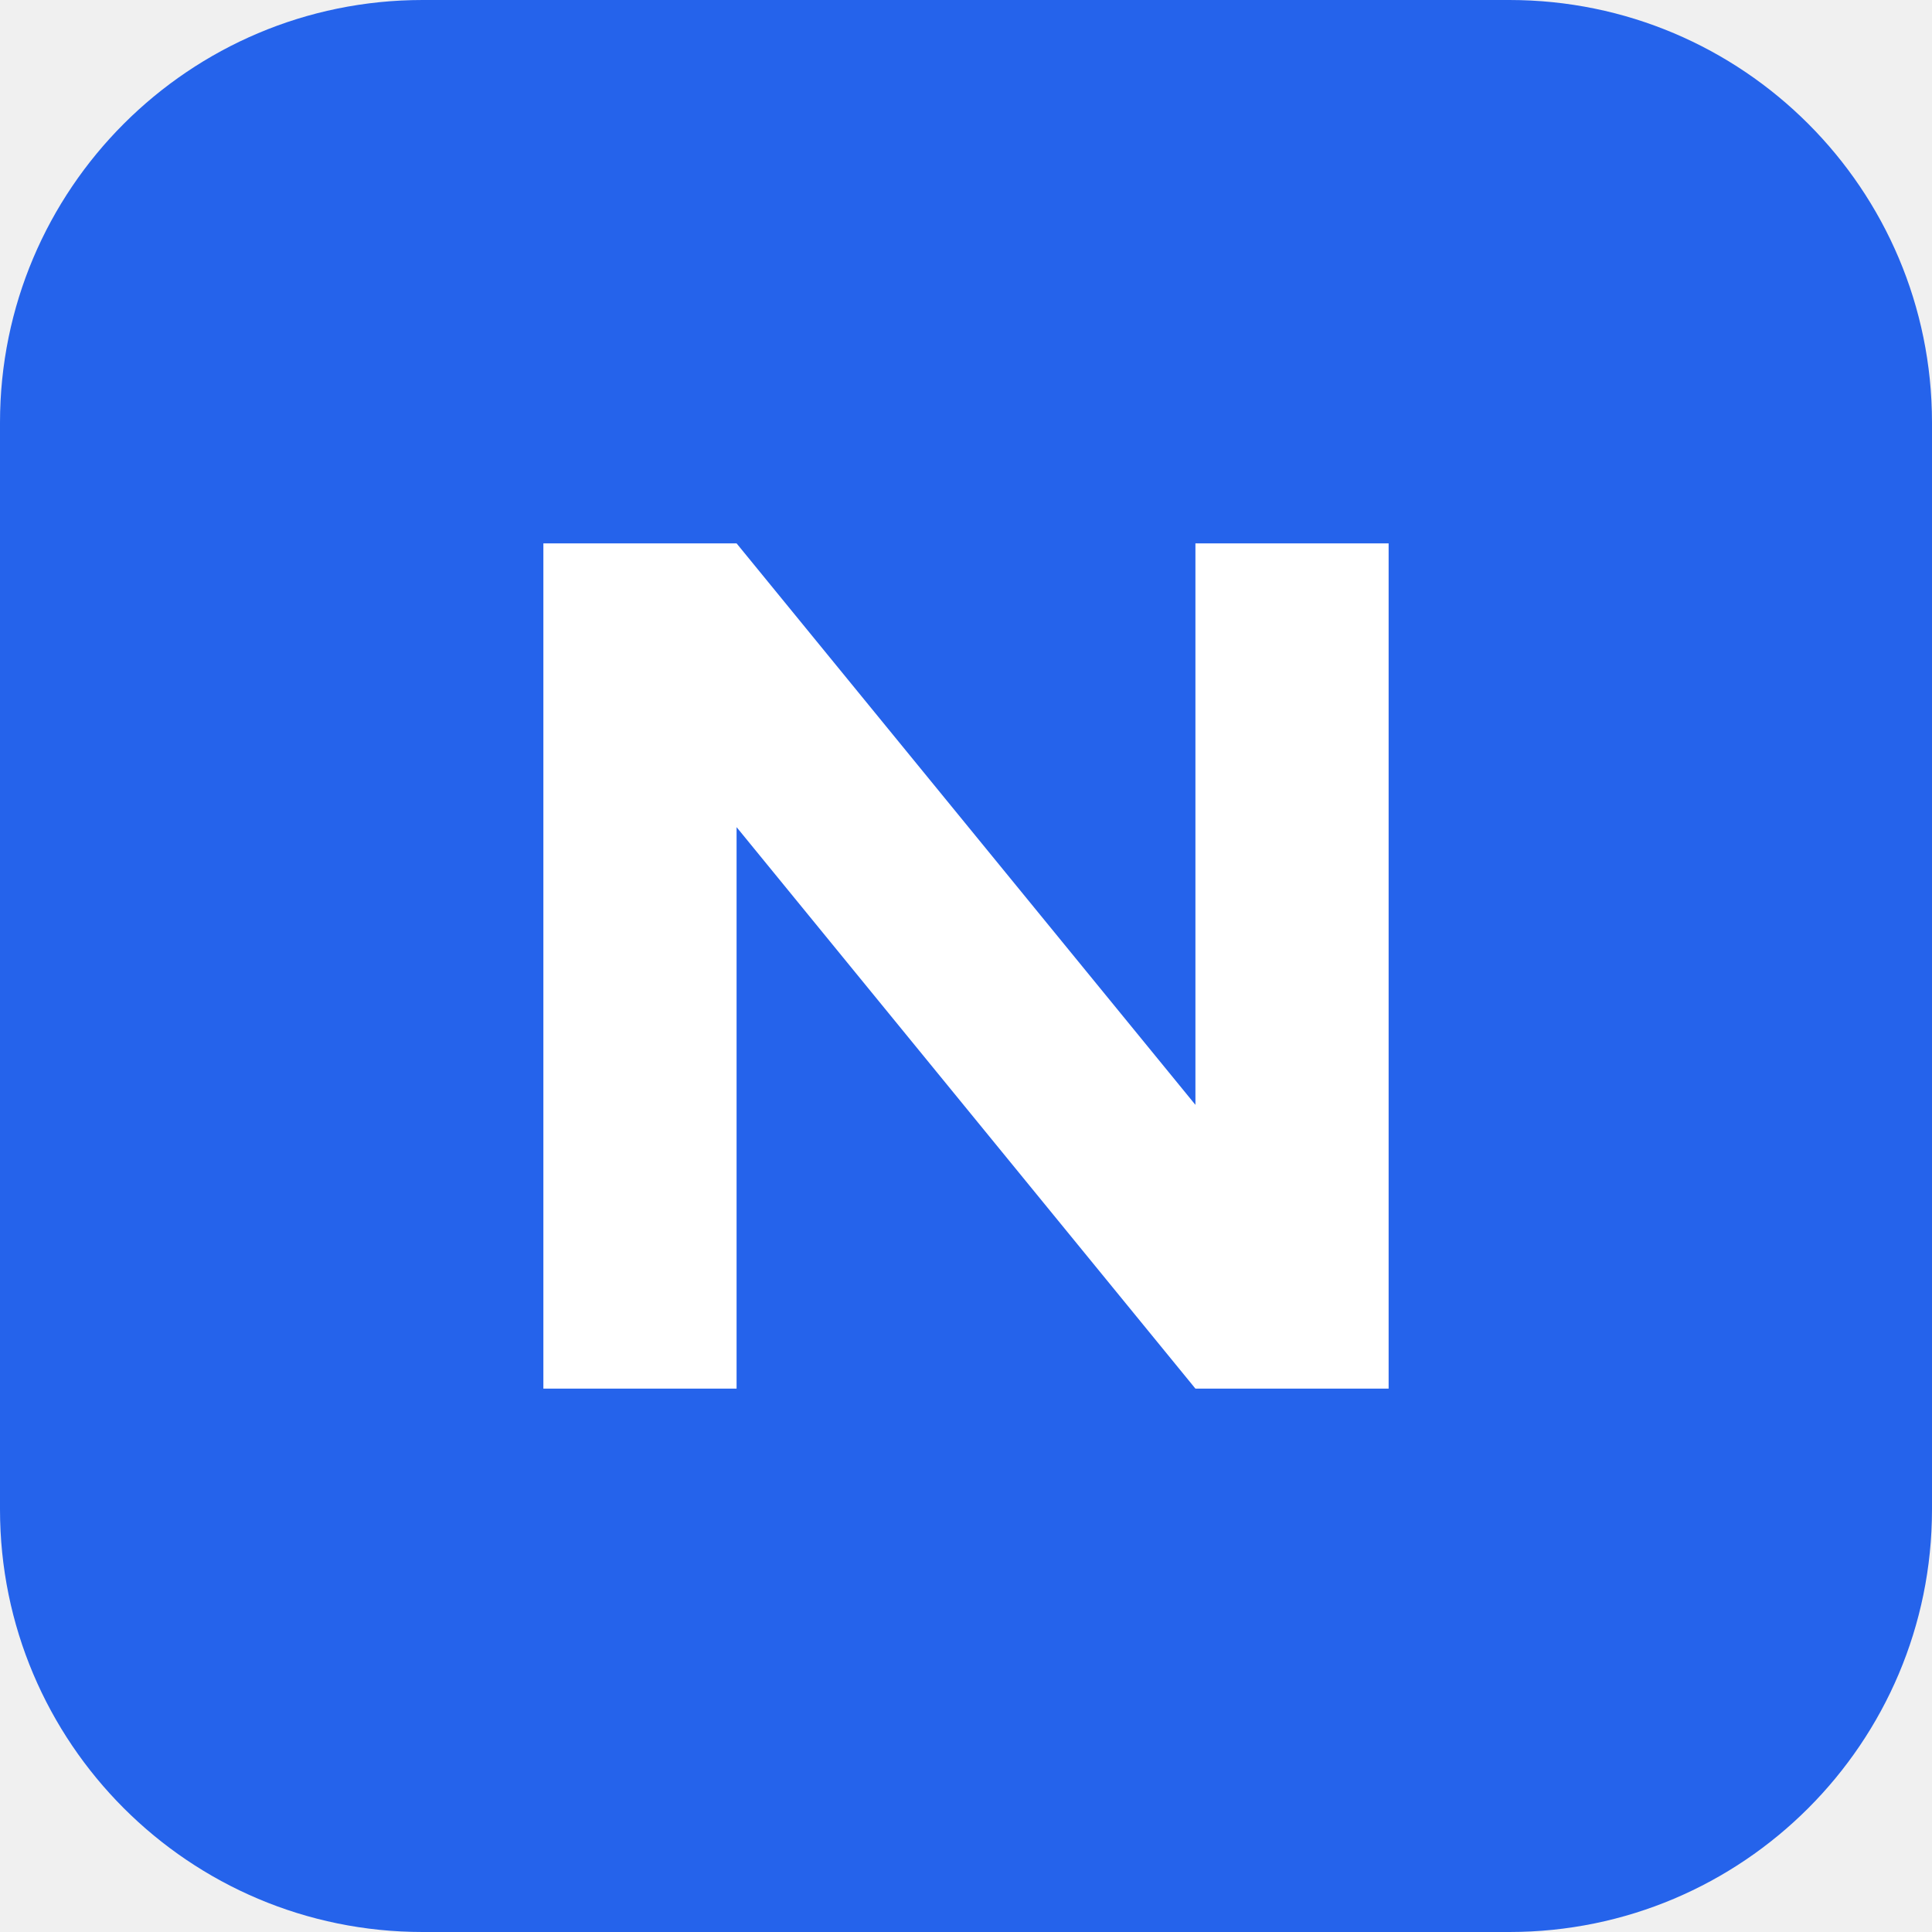
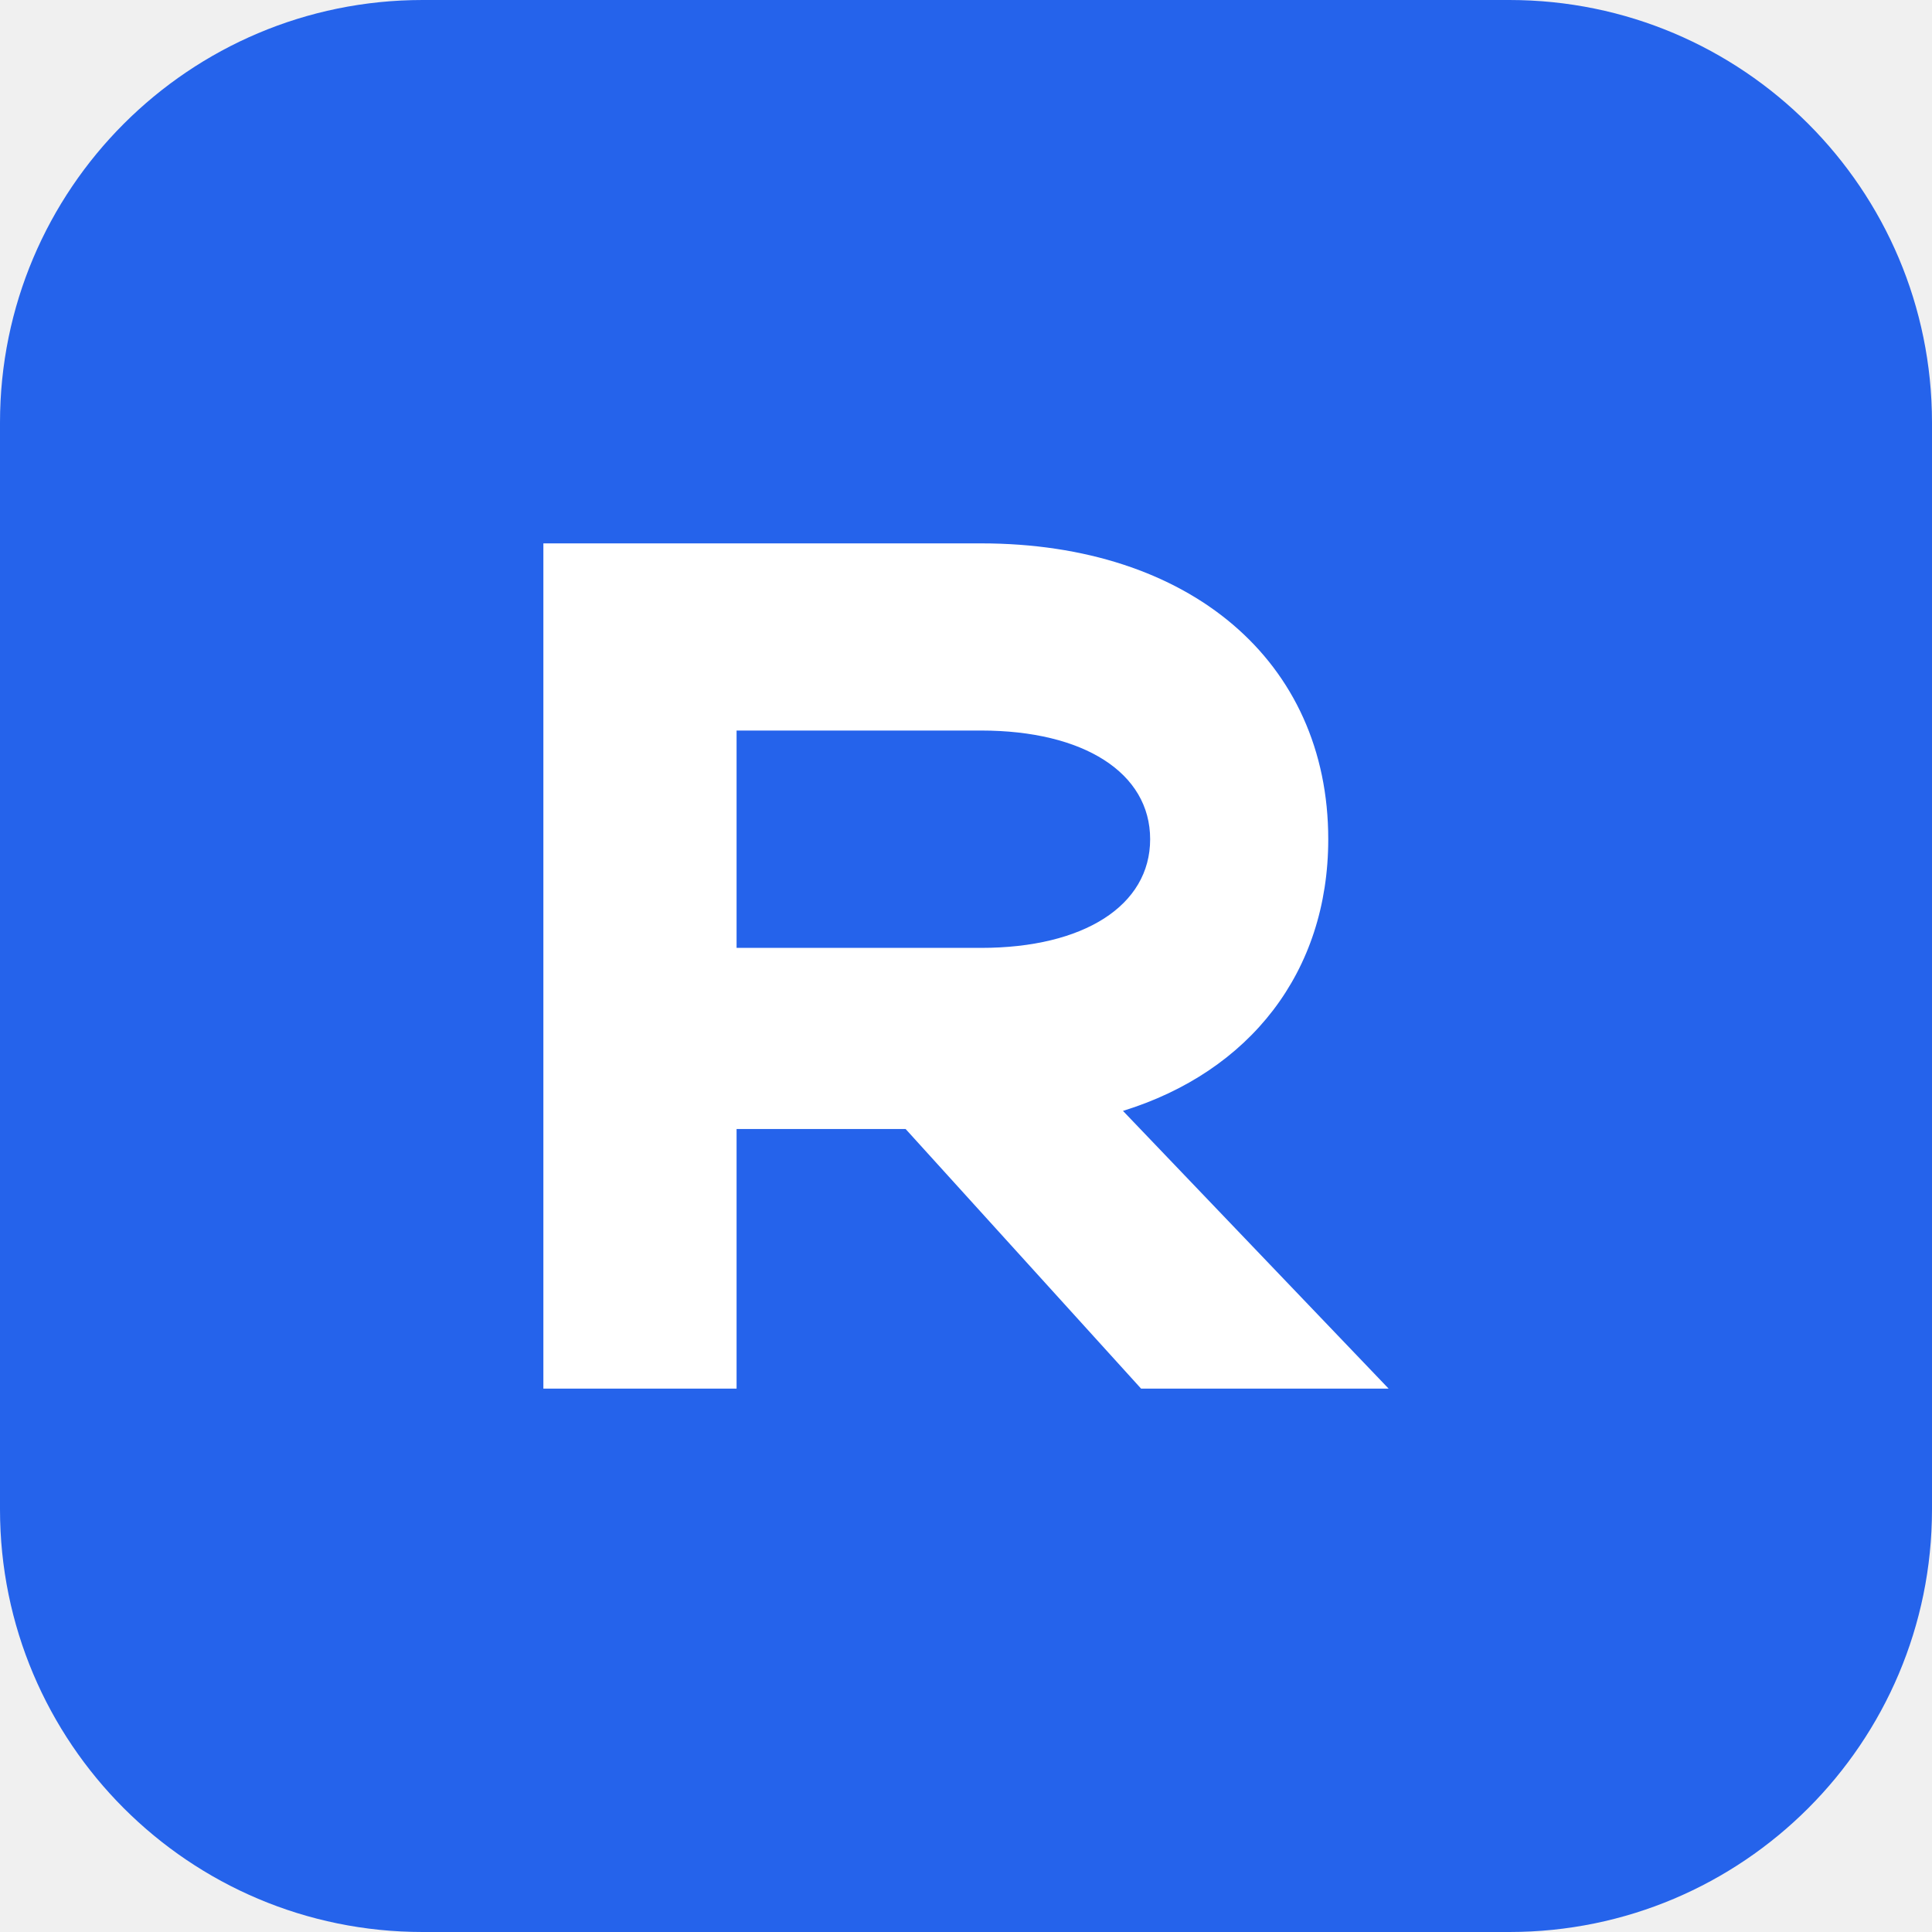
<svg xmlns="http://www.w3.org/2000/svg" viewBox="0 0 64 64" role="img" aria-label="REZO360">
  <rect width="64" height="64" rx="14" fill="#2563eb" />
-   <path d="M18 46V18h6.4l15.2 18.6V18H46v28h-6.4L24.4 27.4V46H18Z" fill="#ffffff" />
+   <path fill-rule="evenodd" fill="#ffffff" d="M18 18h14.5c6.9 0 11.5 3.9 11.5 9.8 0 4.4-2.6 7.7-6.8 9L46 46h-8.2L30 37.4h-5.6V46H18V18Zm6.4 6.2v7.2h8.1c3.4 0 5.6-1.4 5.6-3.6s-2.2-3.6-5.6-3.6h-8.1Z" />
</svg>
